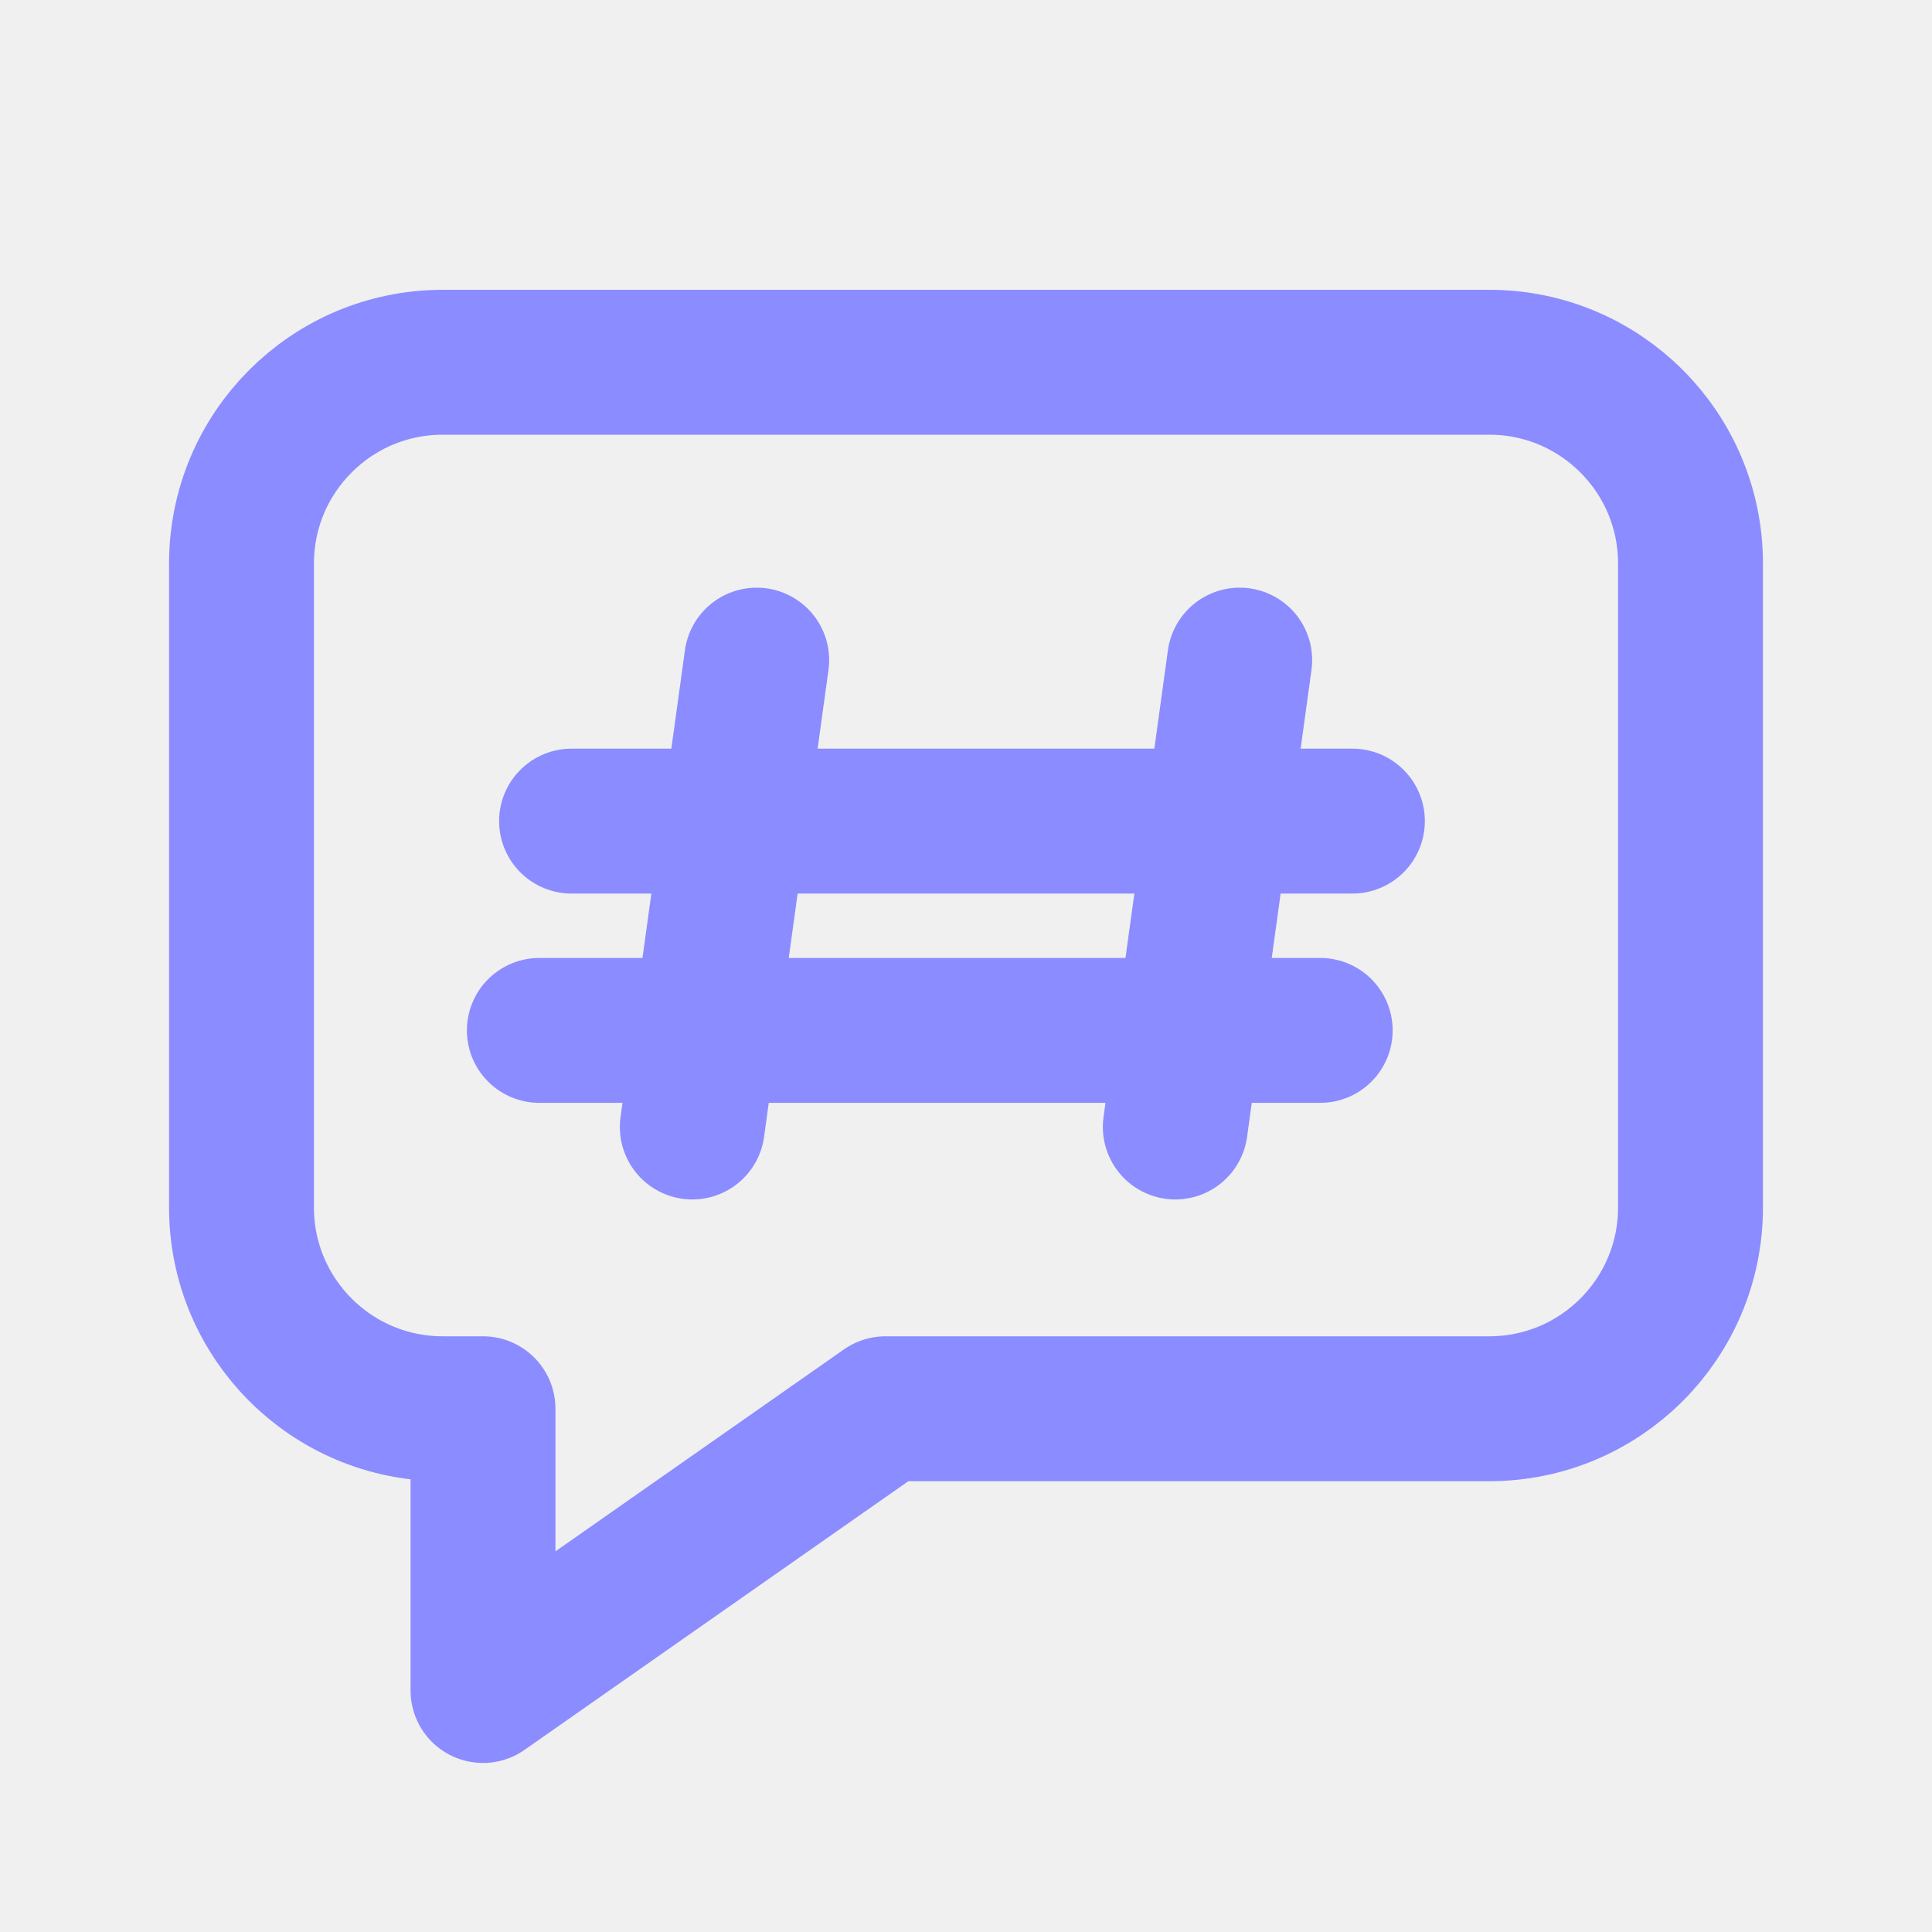
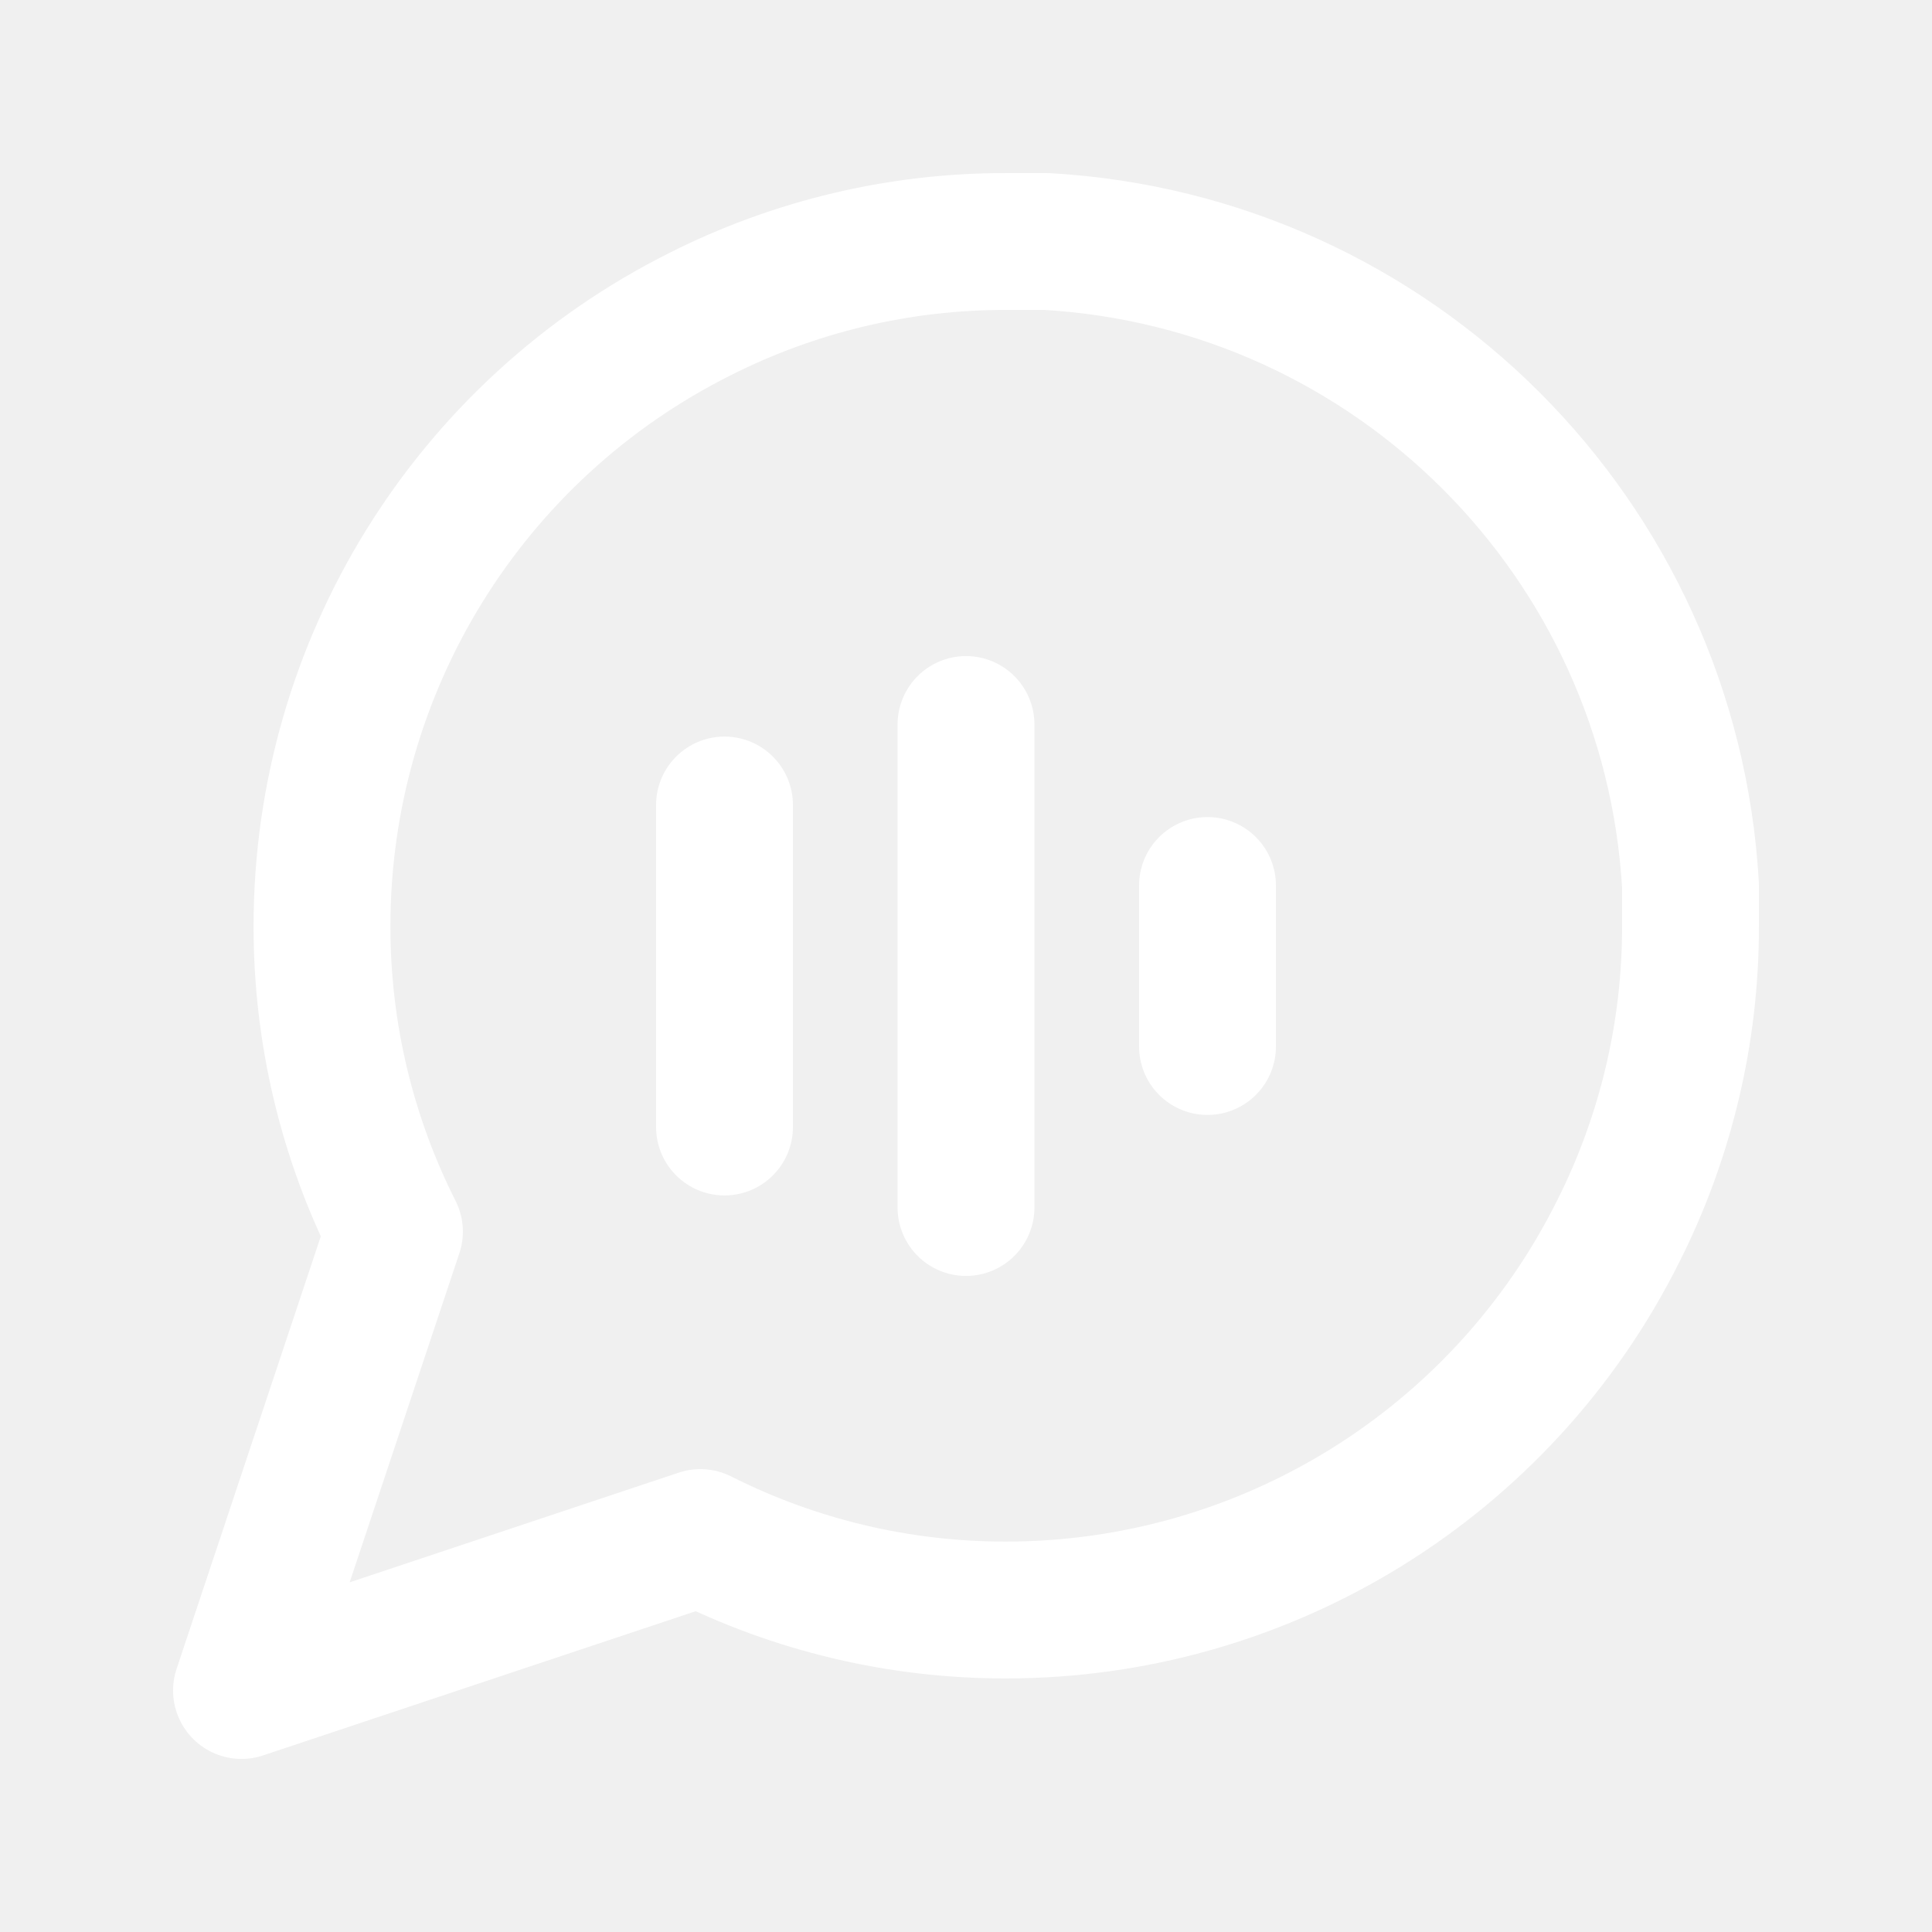
- <svg xmlns="http://www.w3.org/2000/svg" viewBox="0 0 24 24" fill="none" stroke="#8b8cff" stroke-width="1.8" stroke-linecap="round" stroke-linejoin="round">
-   <path d="M5.5 4.5h13A2.5 2.5 0 0 1 21 7v8a2.5 2.5 0 0 1-2.5 2.5H11L6 21v-3.5h-.5A2.5 2.5 0 0 1 3 15V7a2.5 2.5 0 0 1 2.5-2.5Z" />
-   <path d="M9.4 8.2 8.6 14M15.4 8.2l-.8 5.8M7.1 10.2h9.7M6.7 12.8h9.7" />
+ <svg xmlns="http://www.w3.org/2000/svg" role="img" viewBox="0 0 24 24" fill="none" stroke="#fff" stroke-width="1.7" stroke-linecap="round" stroke-linejoin="round">
+   <path d="M21 11.5a8.4 8.4 0 0 1-.9 3.8 8.5 8.5 0 0 1-7.6 4.7 8.4 8.4 0 0 1-3.8-.9L3 21l1.9-5.7a8.4 8.4 0 0 1-.9-3.8 8.5 8.5 0 0 1 4.7-7.6 8.4 8.4 0 0 1 3.8-.9h.5a8.5 8.5 0 0 1 8 8z" />
+   <path d="M9 10v4M12 9v6M15 11v2" />
</svg>
